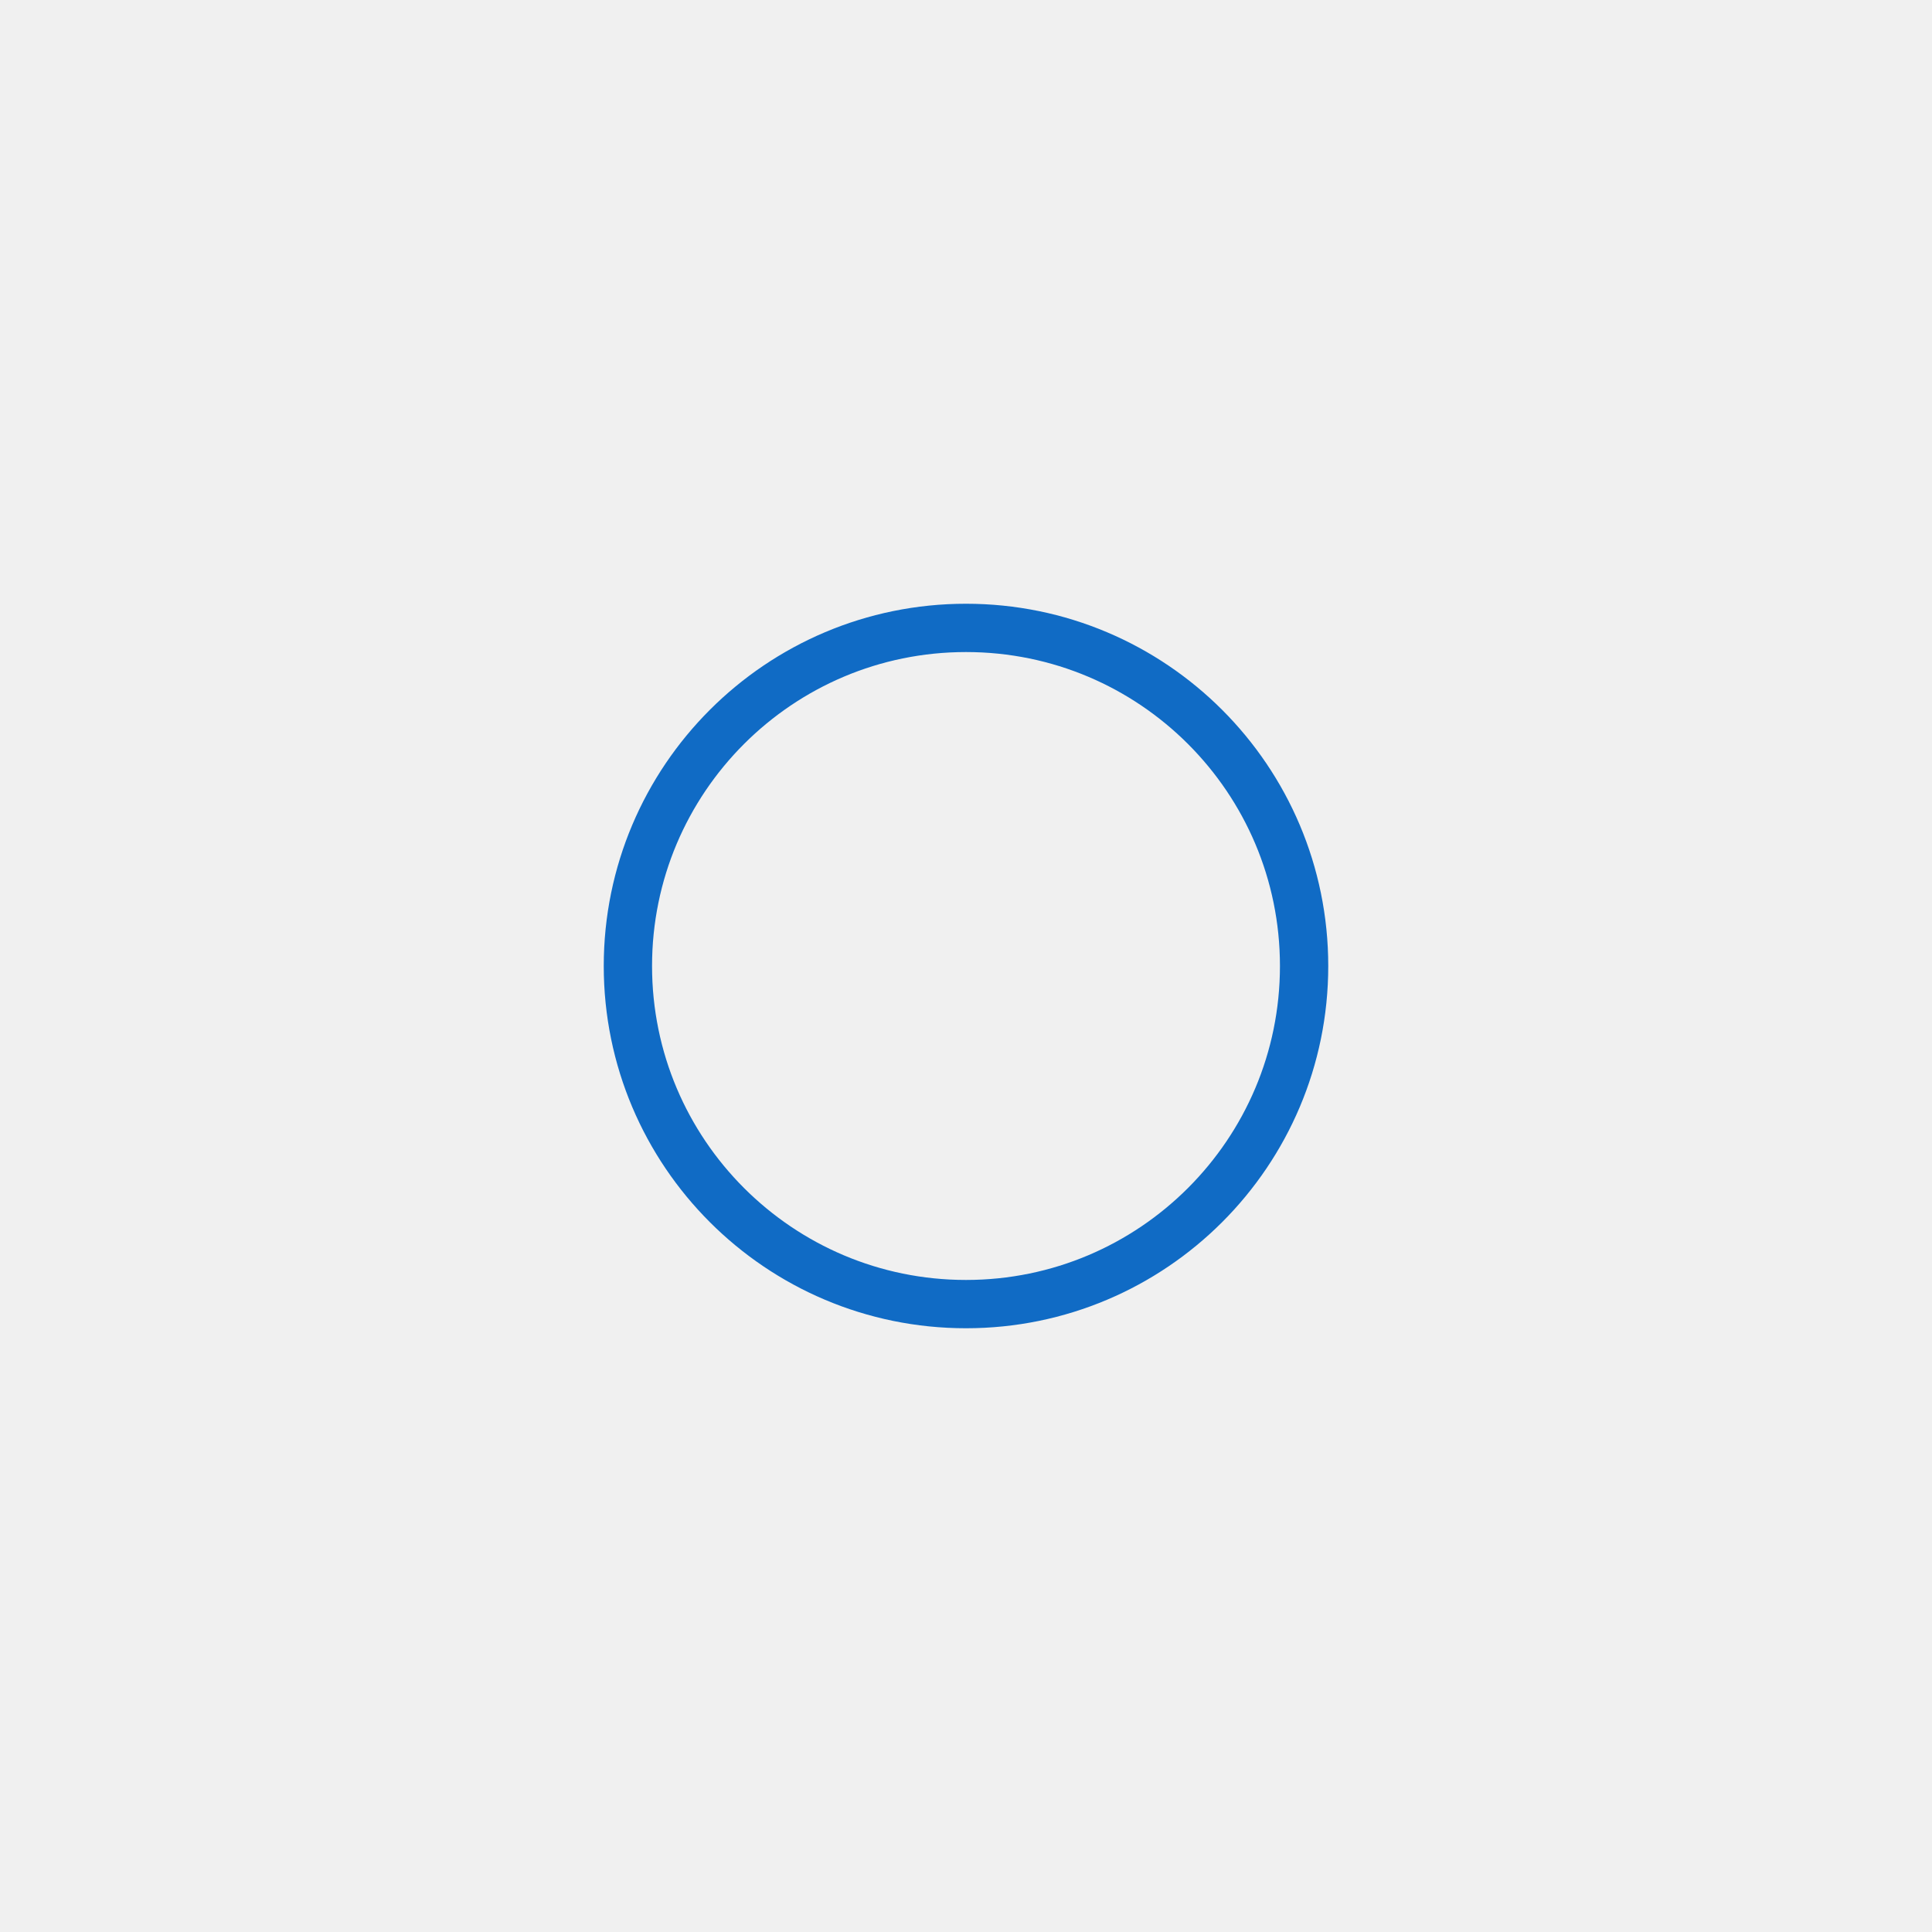
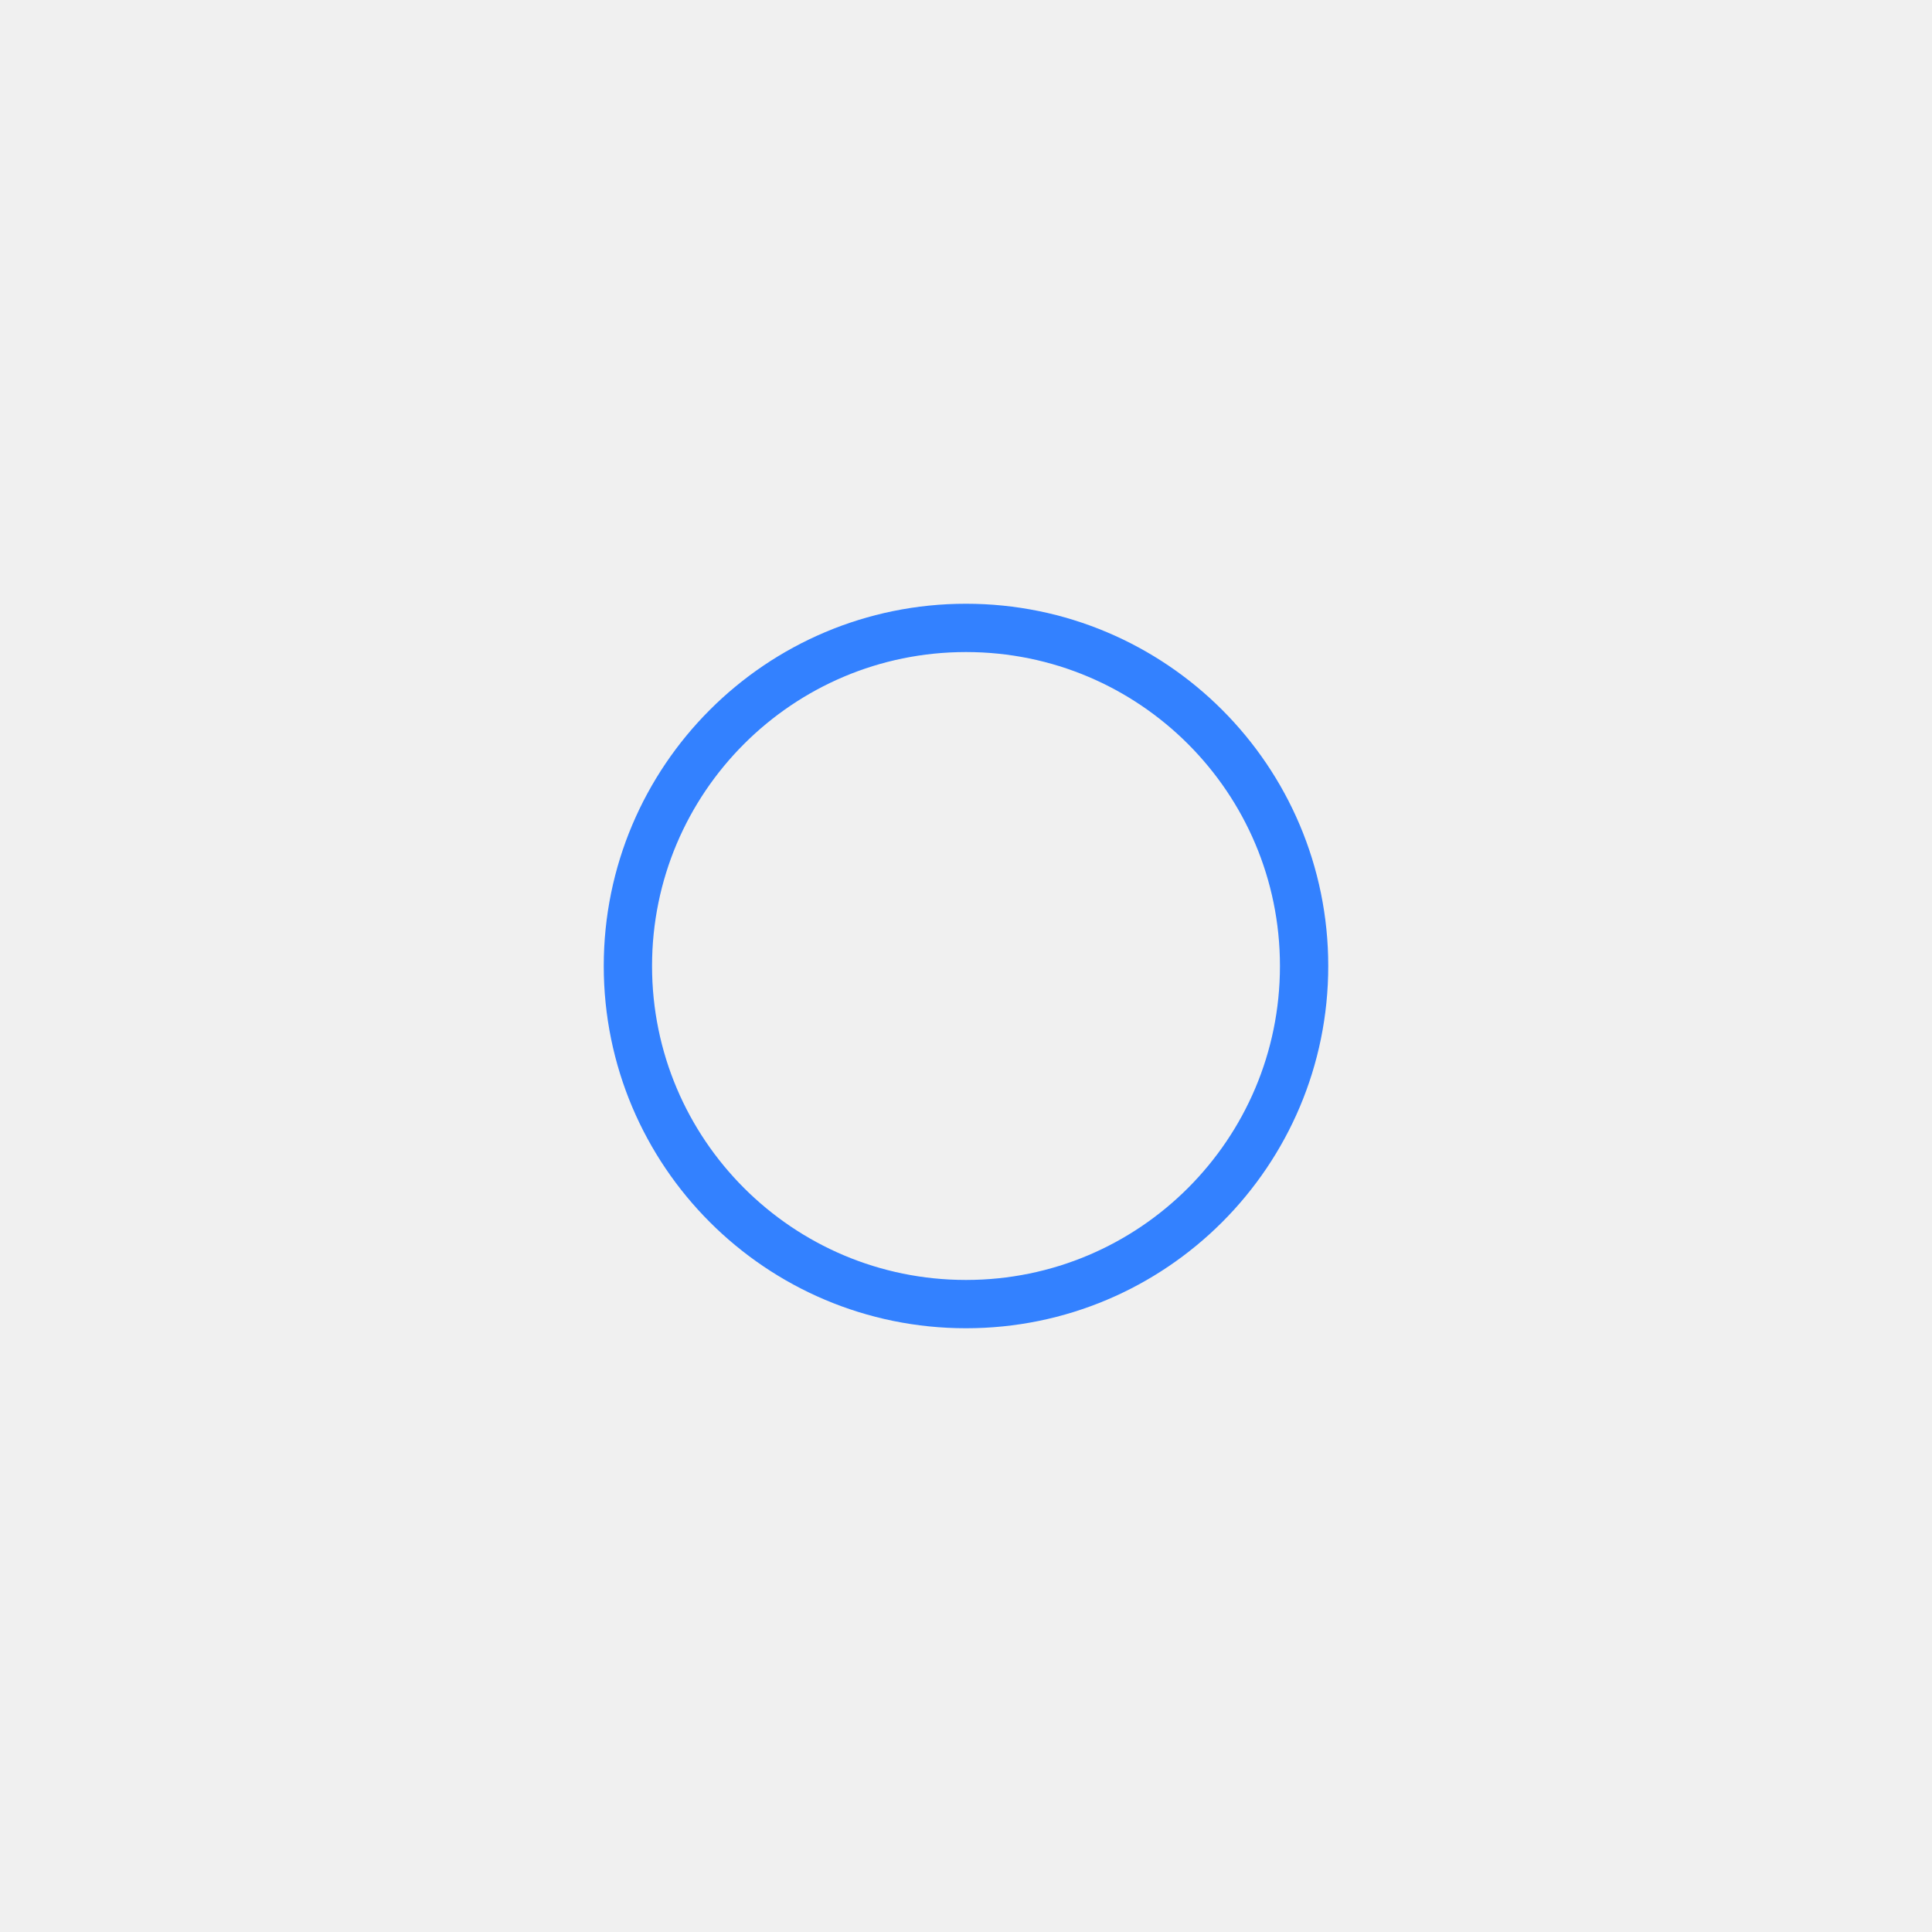
<svg xmlns="http://www.w3.org/2000/svg" width="40px" height="40px" viewBox="0 0 40 40" version="1.1">
  <g id="页面-4" stroke="none" stroke-width="1" fill="none" fill-rule="evenodd">
    <g id="Whiteboard-Guidelines" transform="translate(-64, -295)">
      <g id="circle-pressed" transform="translate(64, 295)">
        <rect id="矩形备份-44" fill="#FFFFFF" opacity="0.01" x="0" y="0" width="40" height="40" rx="2" />
-         <circle id="椭圆形" stroke="#106BC5" cx="20" cy="20" r="7" />
+         <circle id="椭圆形" stroke="#3381FF" cx="20" cy="20" r="7" />
      </g>
    </g>
  </g>
</svg>
